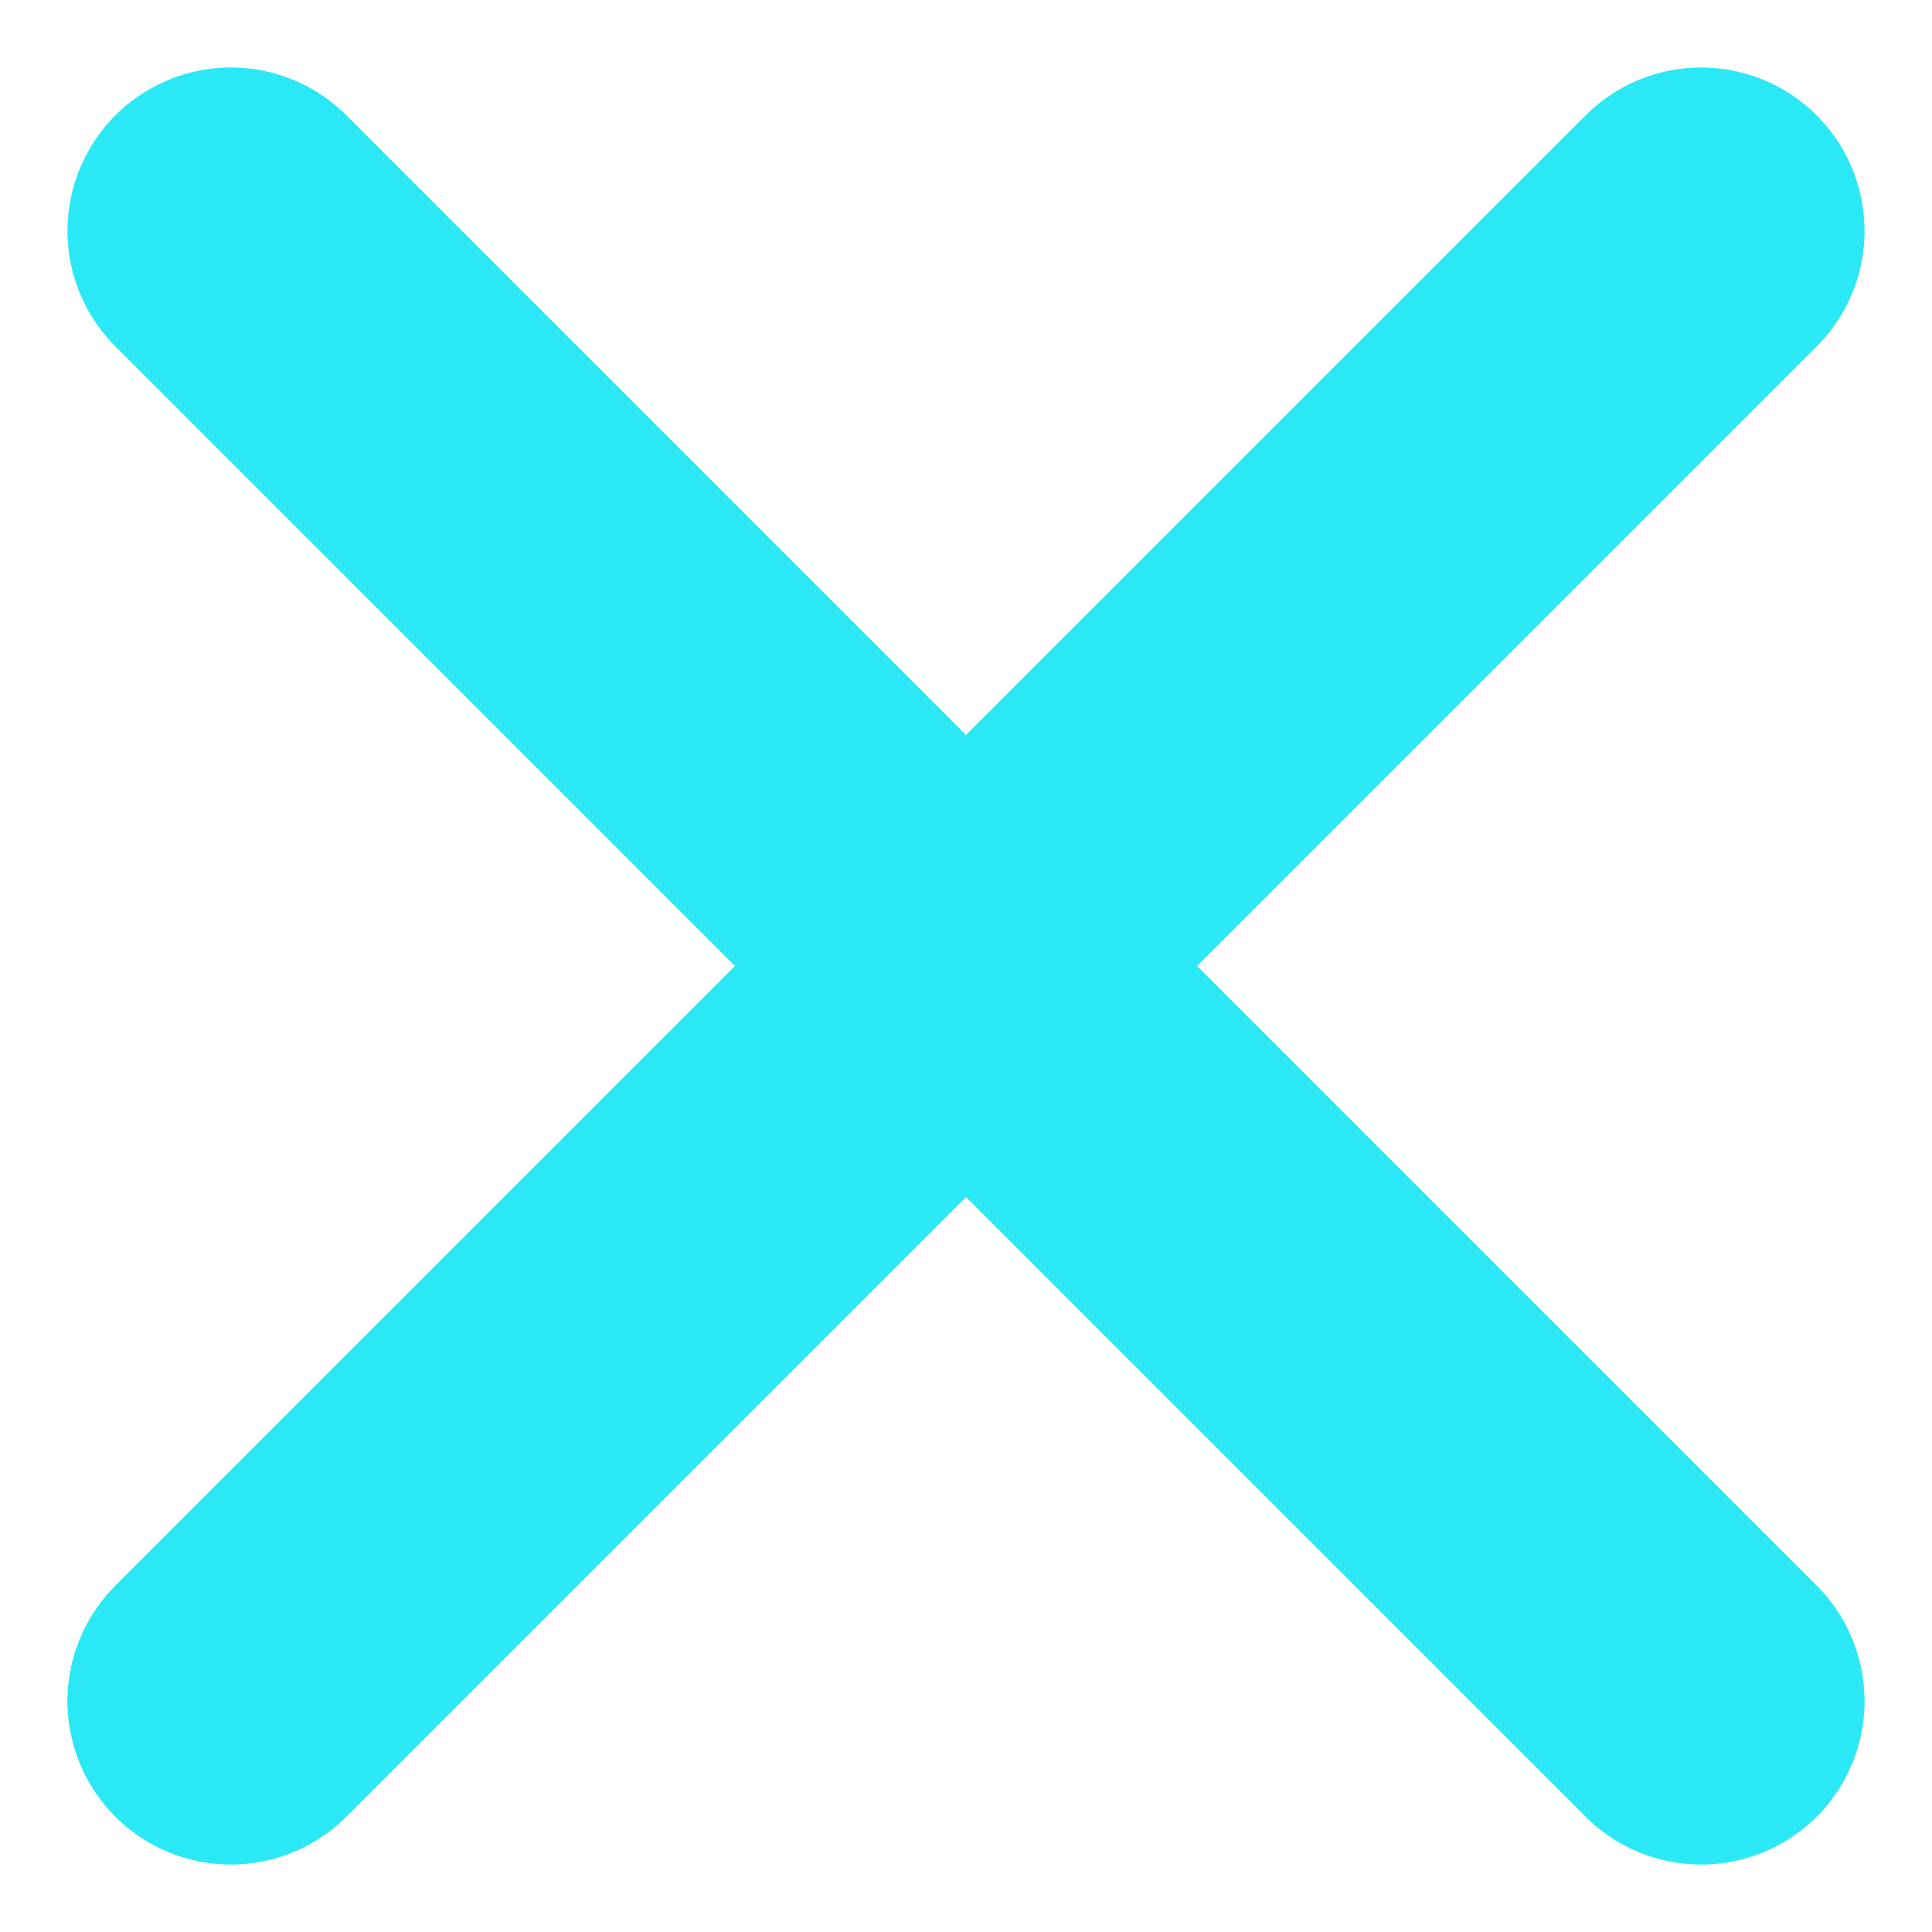
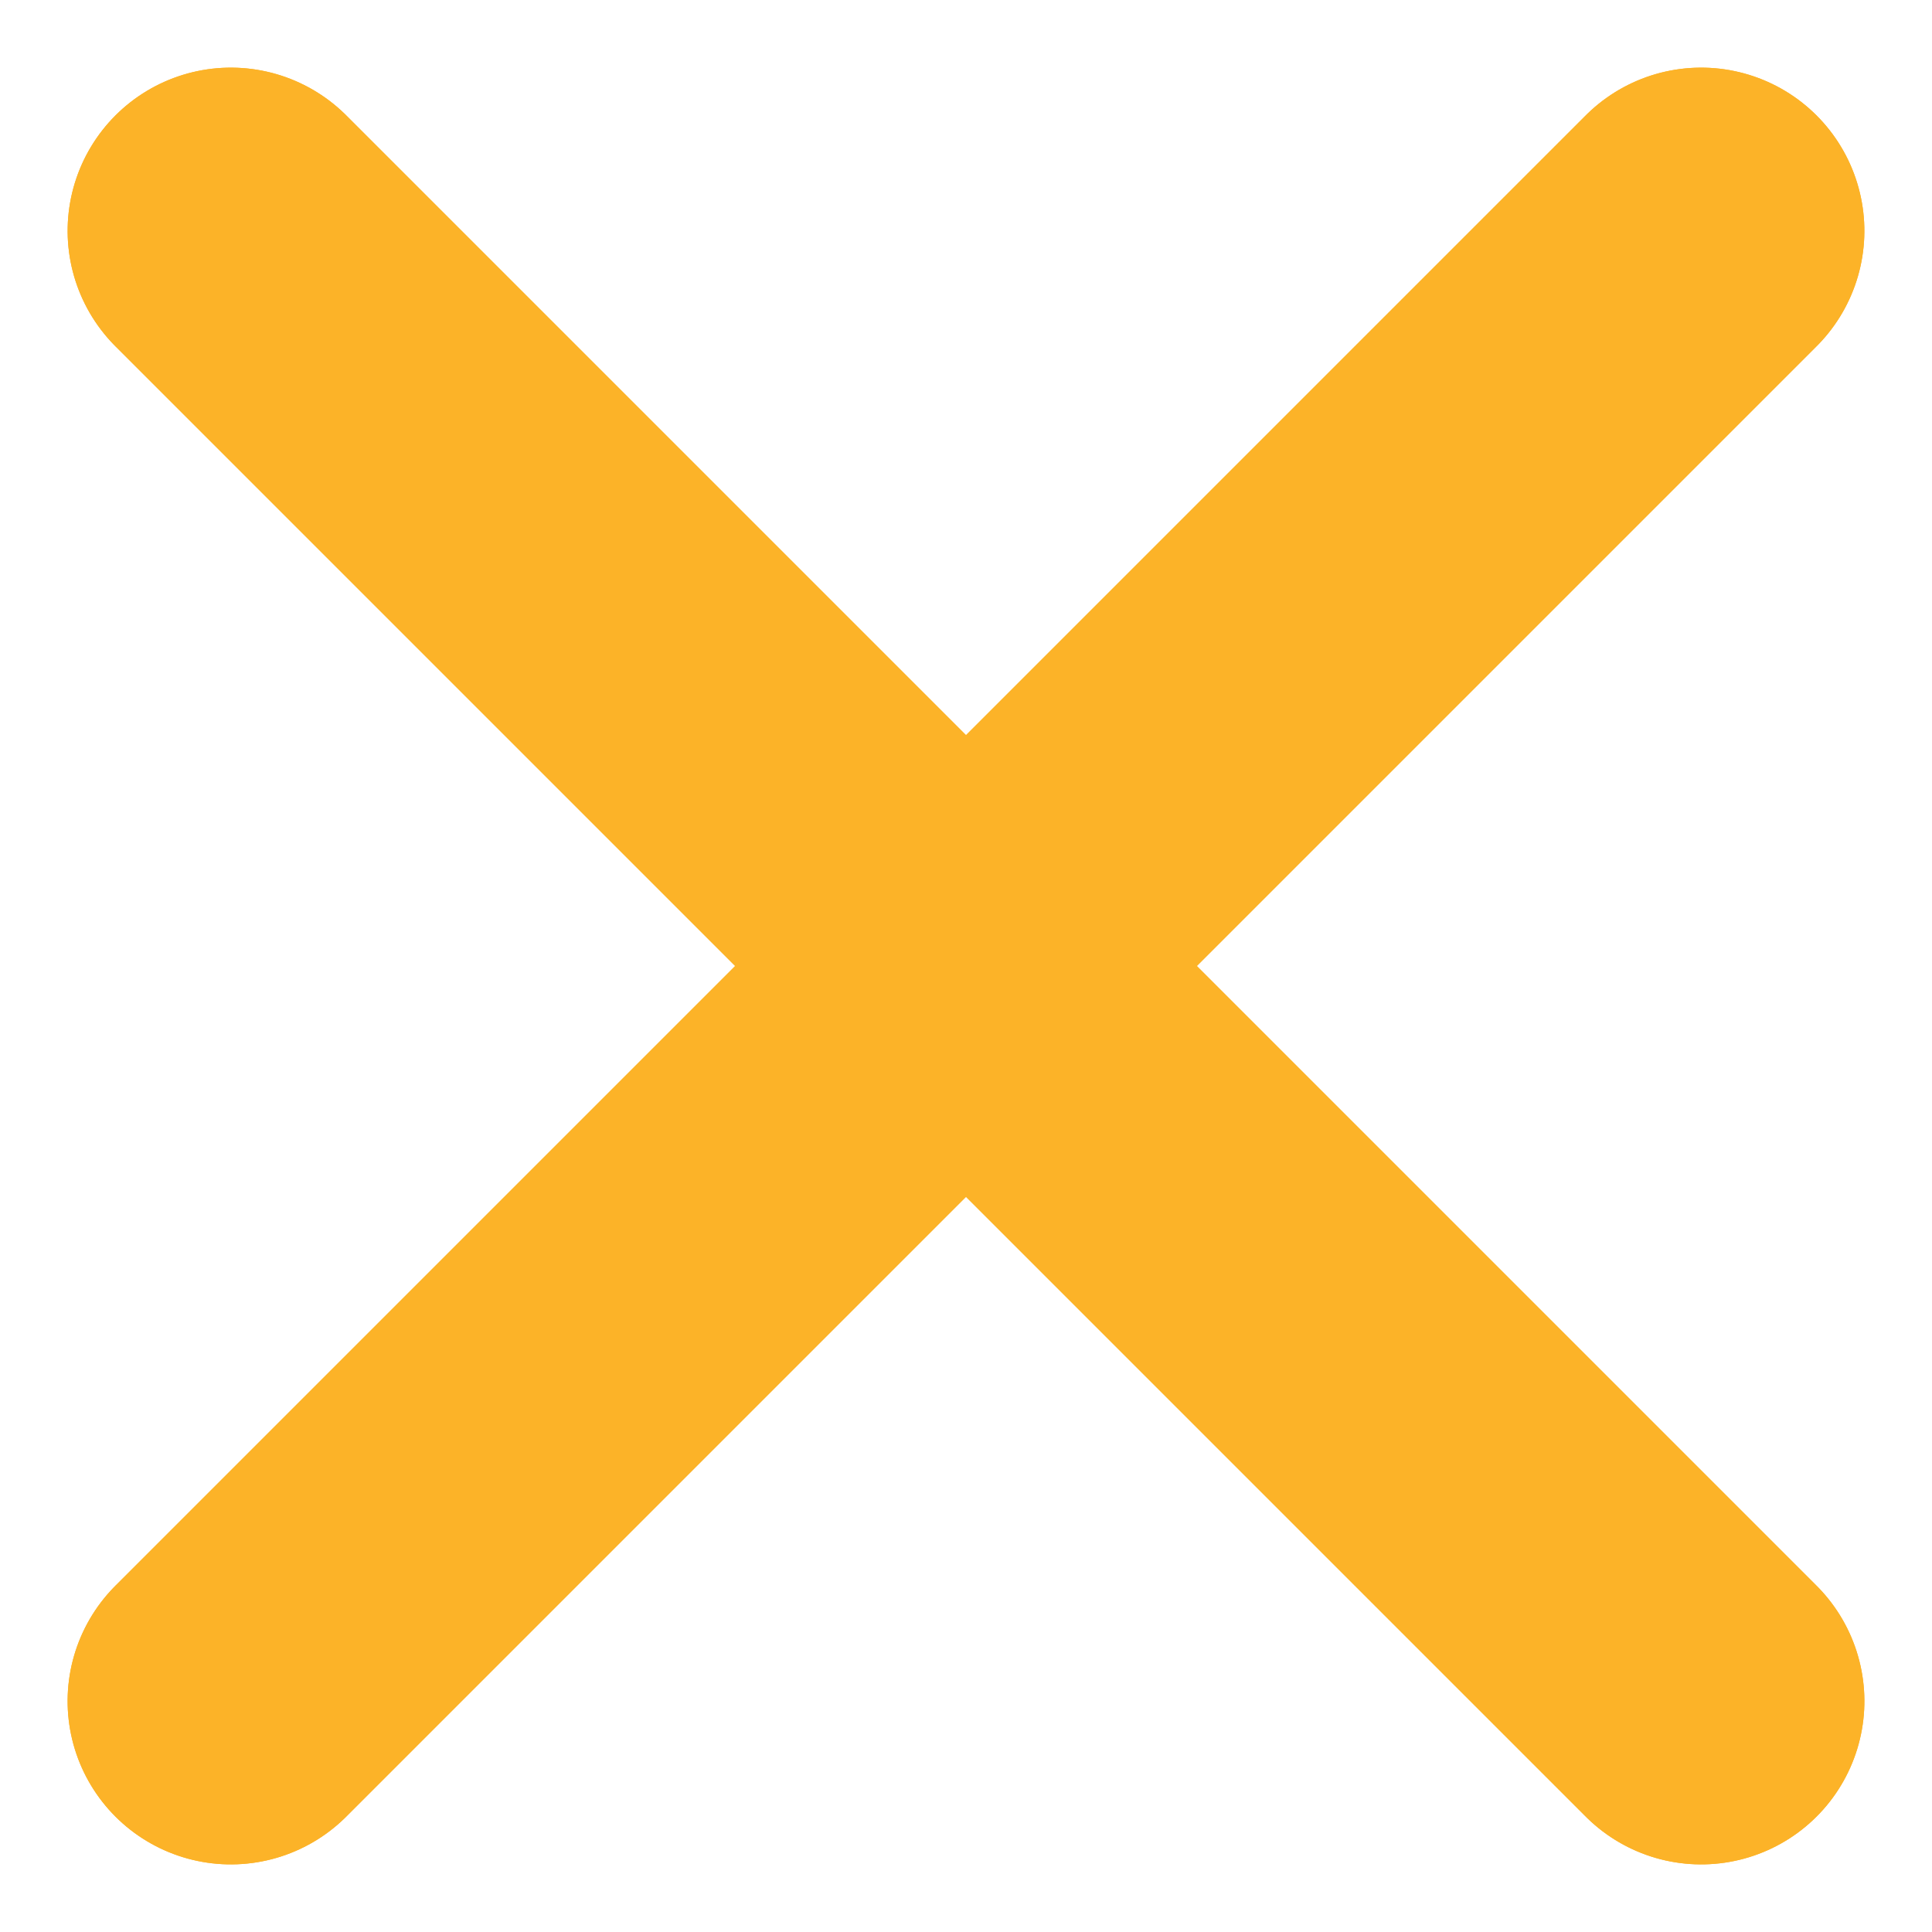
<svg xmlns="http://www.w3.org/2000/svg" width="35.507" height="35.507" viewBox="0 0 35.507 35.507">
  <defs>
    <style>
      .cls-1 {
        fill: none;
-         stroke: #2be8f7;
+         stroke: #fcb328;
        stroke-linecap: round;
        stroke-width: 6px;
      }
    </style>
  </defs>
  <g id="Group_530" data-name="Group 530" transform="translate(-829.143 -475.12)">
    <g id="Group_440" data-name="Group 440" transform="translate(833.386 479.363)">
      <g id="Group_372" data-name="Group 372" transform="translate(0 0) rotate(45)">
        <path id="Path_490" data-name="Path 490" class="cls-1" d="M38.214,0H0" transform="translate(0 0)" />
      </g>
      <g id="Group_468" data-name="Group 468" transform="translate(0 0) rotate(45)">
        <path id="Path_490-2" data-name="Path 490" class="cls-1" d="M38.214,0H0" transform="translate(0 0)" />
      </g>
    </g>
    <g id="Group_469" data-name="Group 469" transform="translate(860.407 479.363) rotate(90)">
      <g id="Group_372-2" data-name="Group 372" transform="translate(0 0) rotate(45)">
        <path id="Path_490-3" data-name="Path 490" class="cls-1" d="M38.214,0H0" transform="translate(0 0)" />
      </g>
      <g id="Group_468-2" data-name="Group 468" transform="translate(0 0) rotate(45)">
        <path id="Path_490-4" data-name="Path 490" class="cls-1" d="M38.214,0H0" transform="translate(0 0)" />
      </g>
    </g>
  </g>
</svg>
